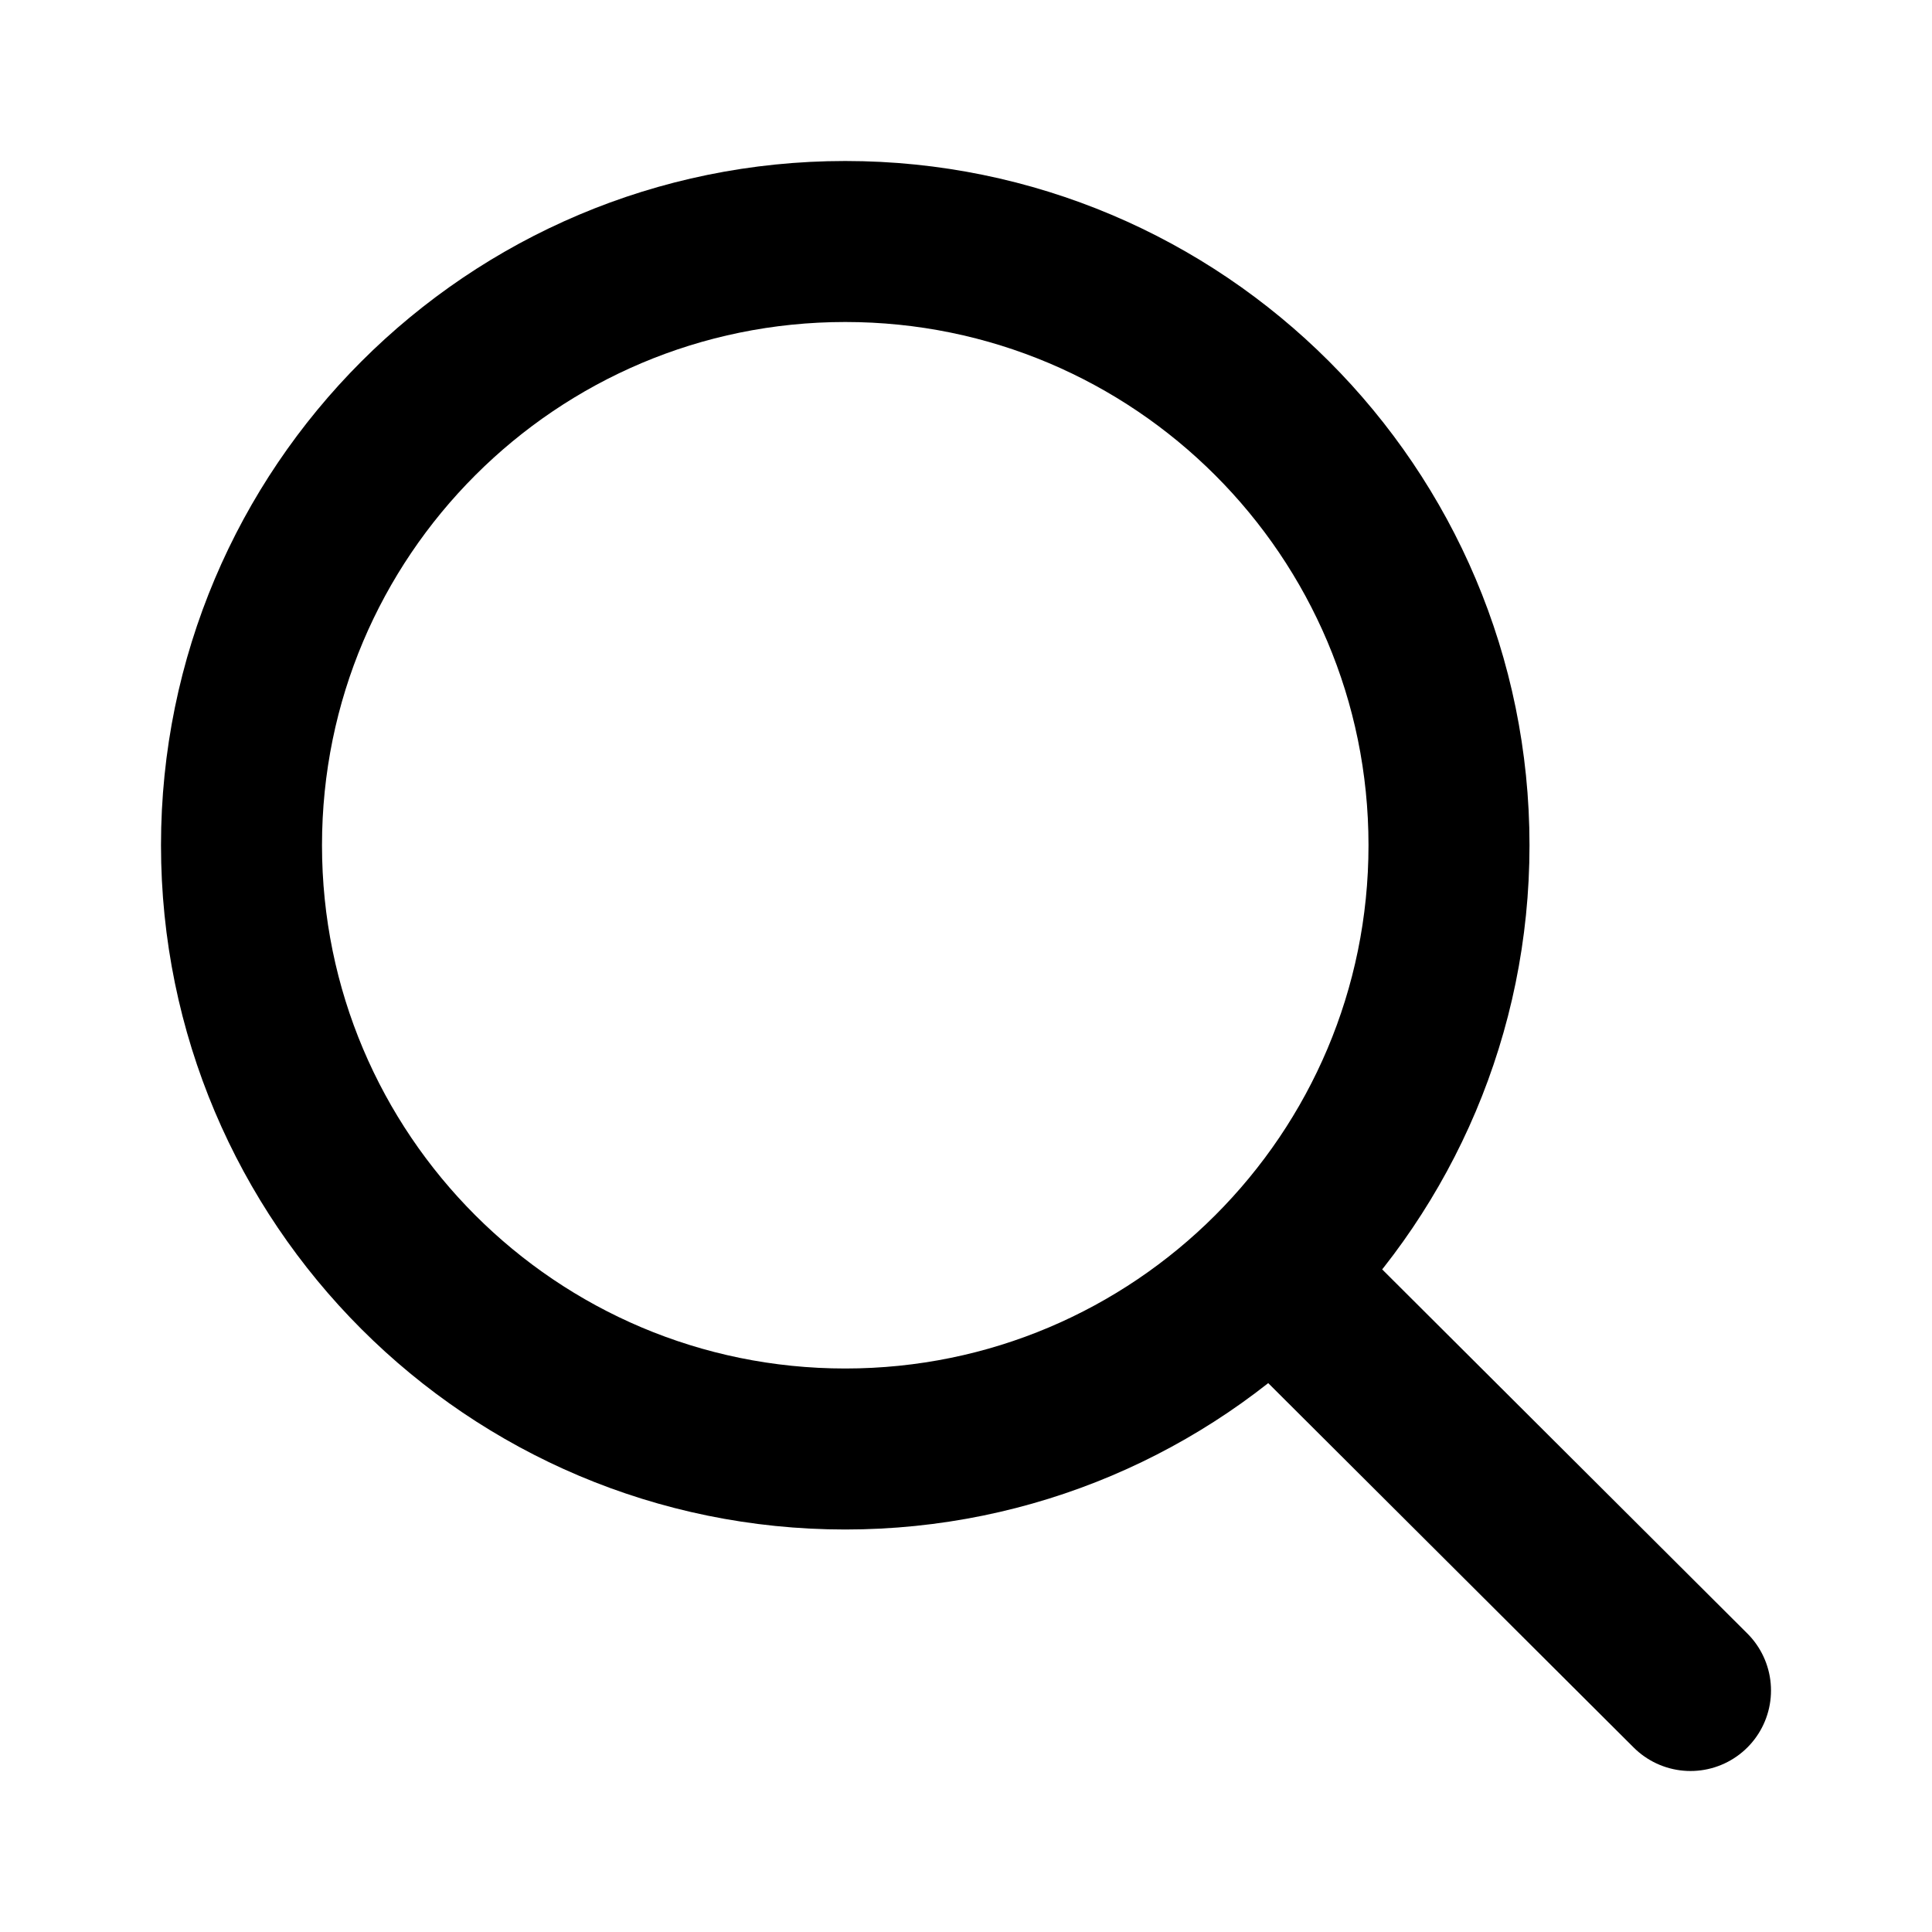
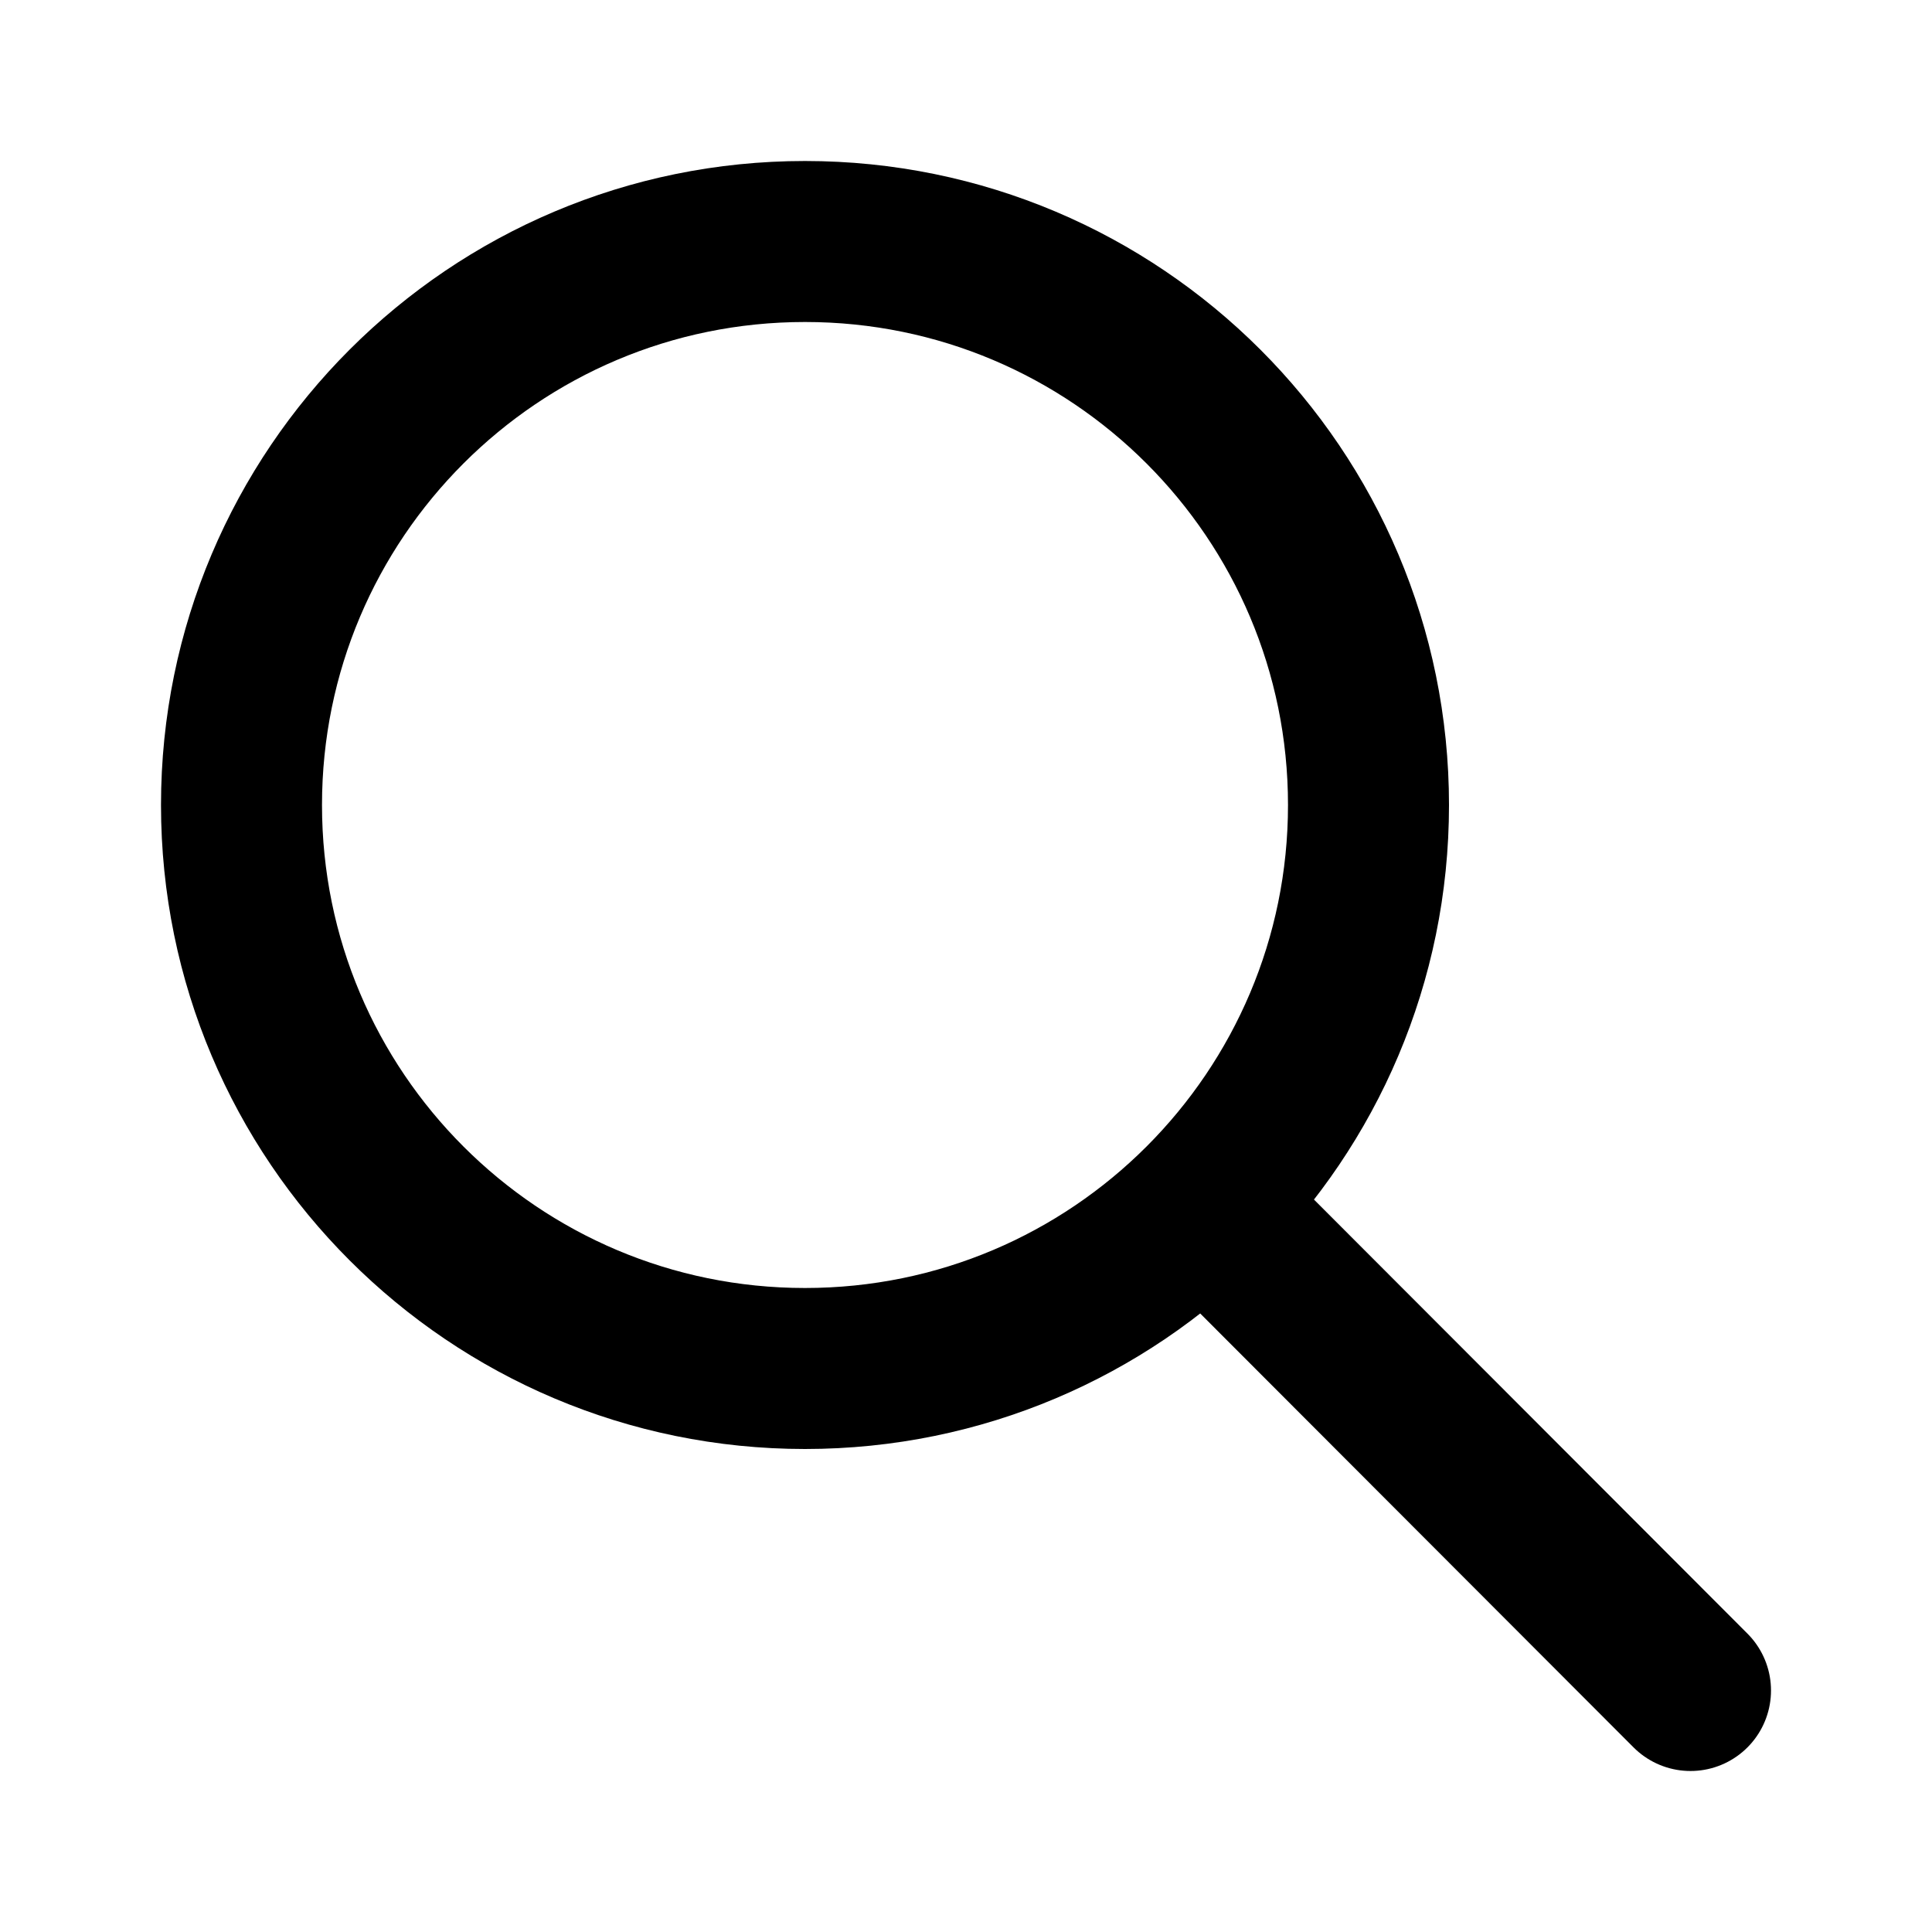
<svg xmlns="http://www.w3.org/2000/svg" width="800px" height="800px" viewBox="0 0 24 24" fill="none">
-   <path d="M15.796 15.811L21 21M18 10.5C18 14.642 14.642 18 10.5 18C6.358 18 3 14.642 3 10.5C3 6.358 6.358 3 10.5 3C14.642 3 18 6.358 18 10.5Z" stroke="#000000" stroke-width="2" stroke-linecap="round" stroke-linejoin="round" />
+   <path d="M14.954 14.946L21 21M17 10C17 13.866 13.866 17 10 17C6.134 17 3 13.866 3 10C3 6.134 6.134 3 10 3C13.866 3 17 6.134 17 10Z" stroke="#000000" stroke-width="2" stroke-linecap="round" stroke-linejoin="round" />
</svg>
